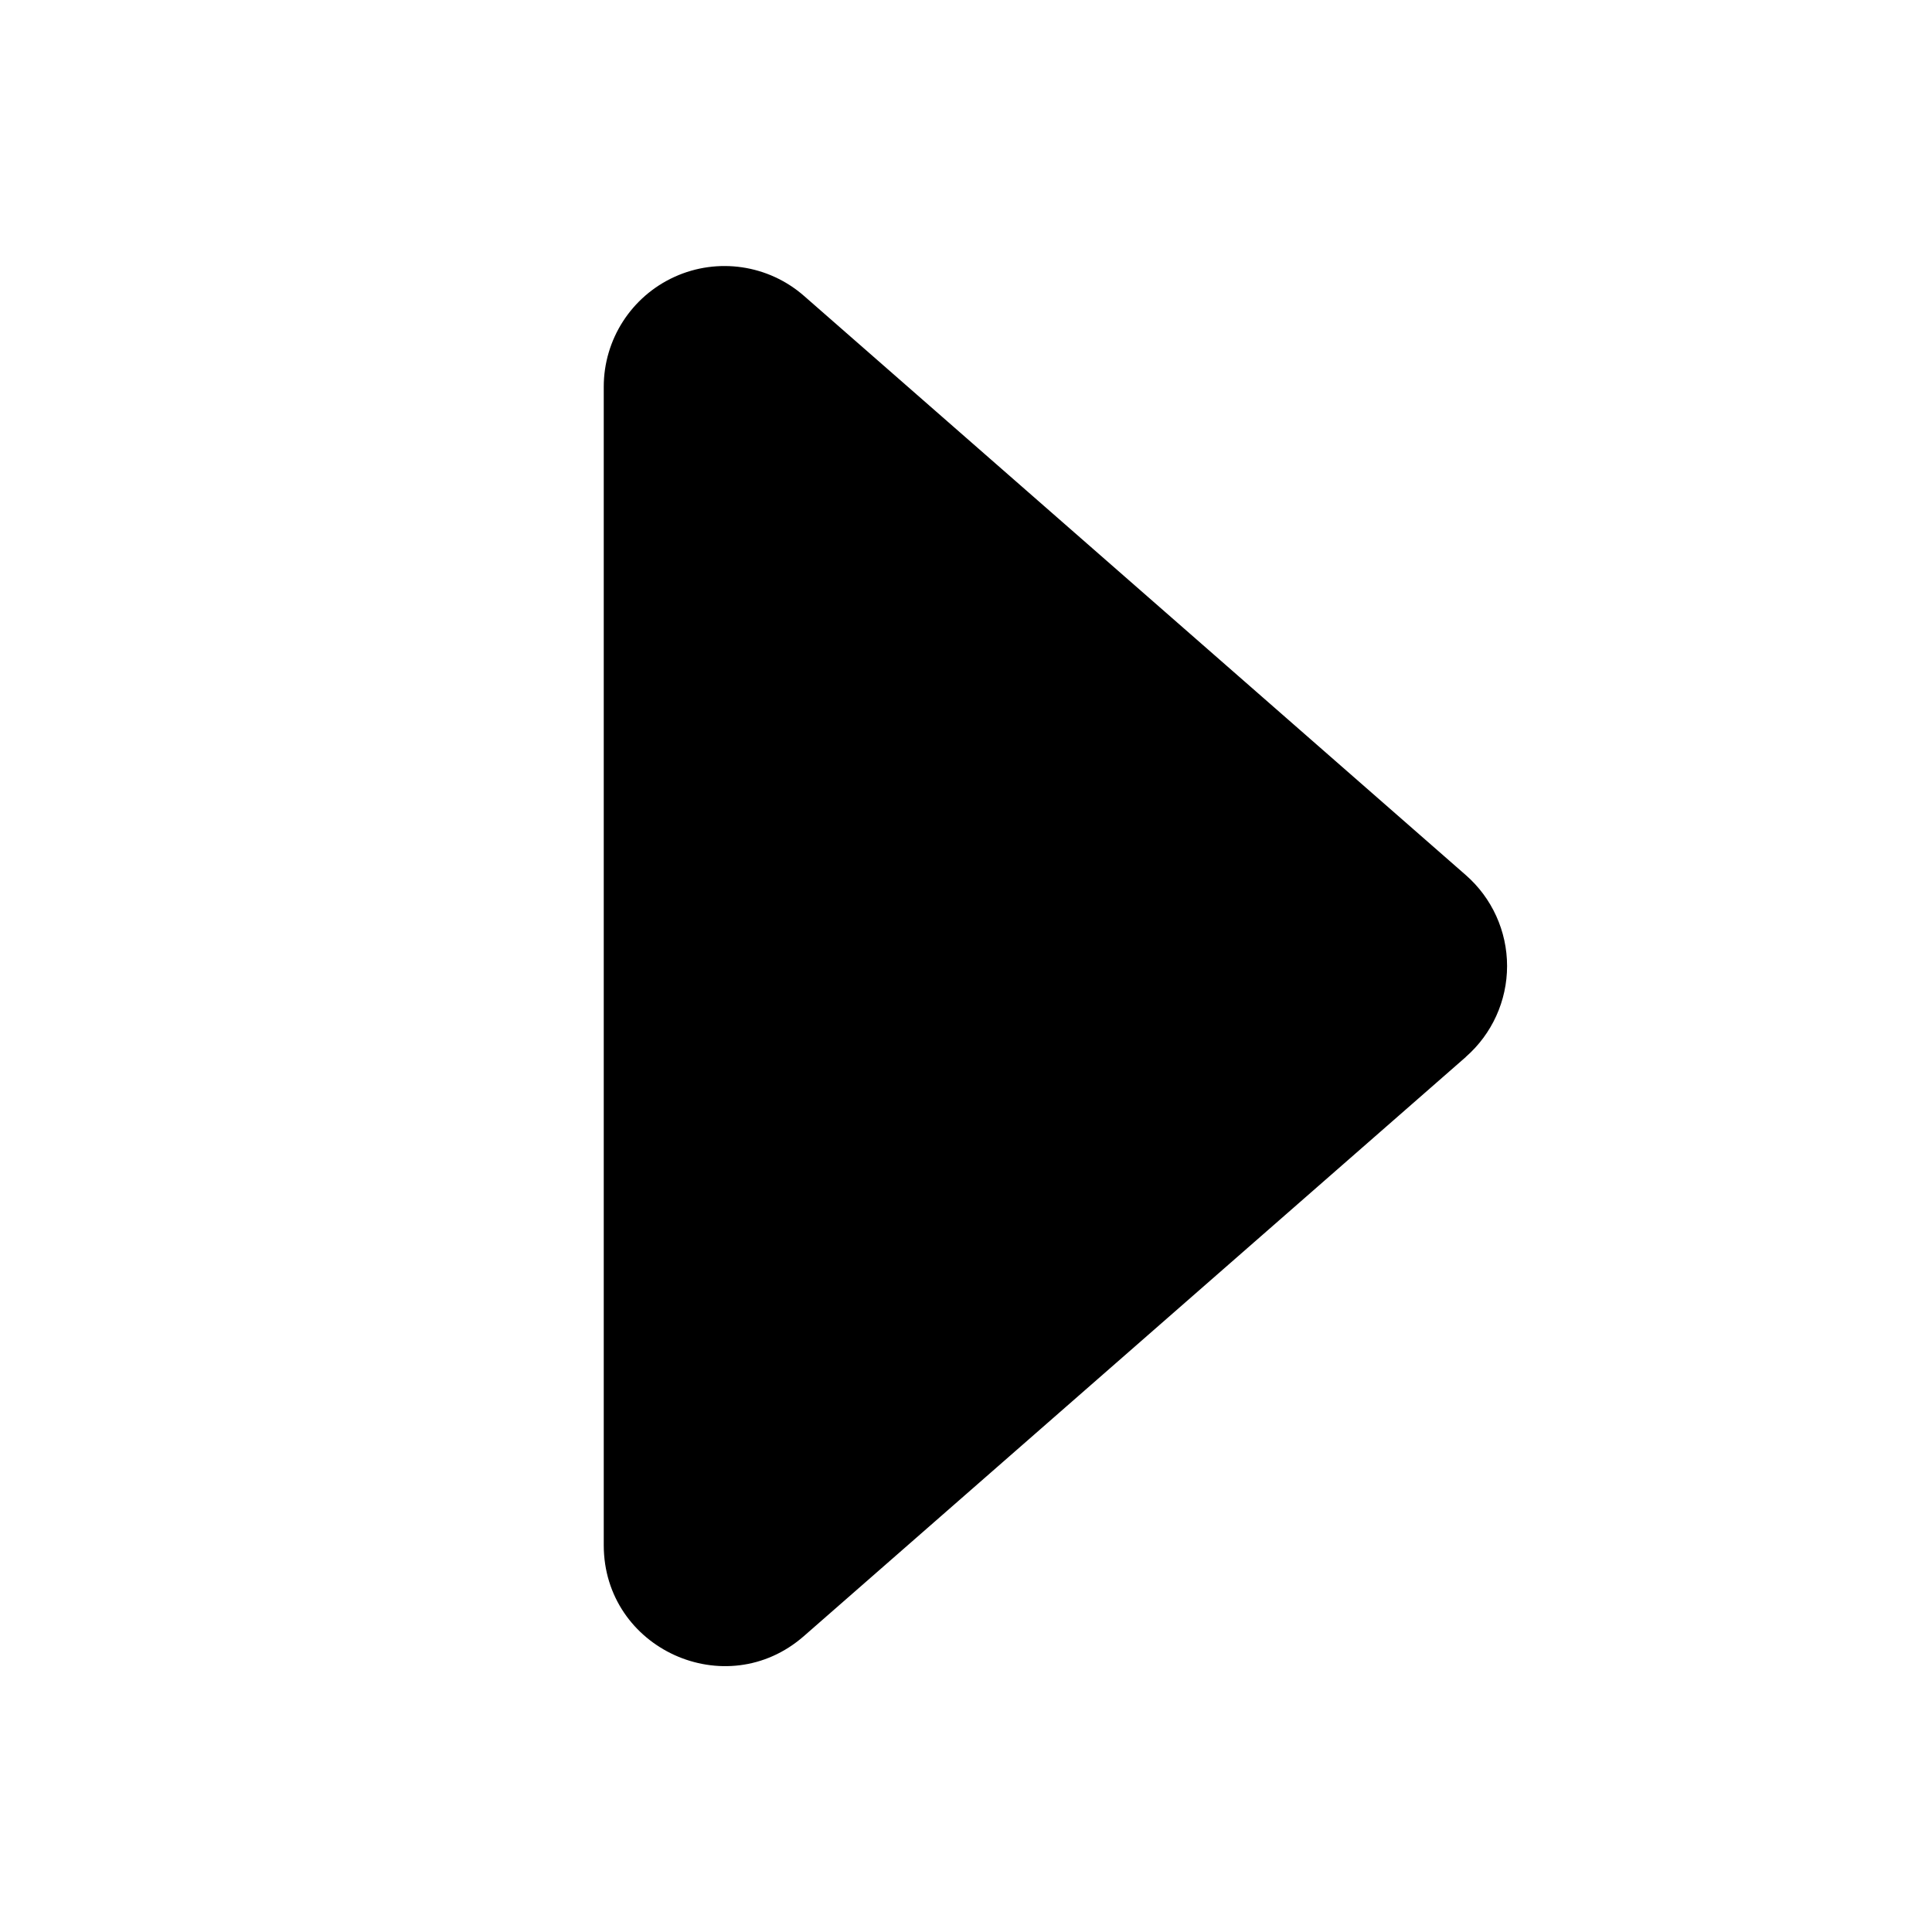
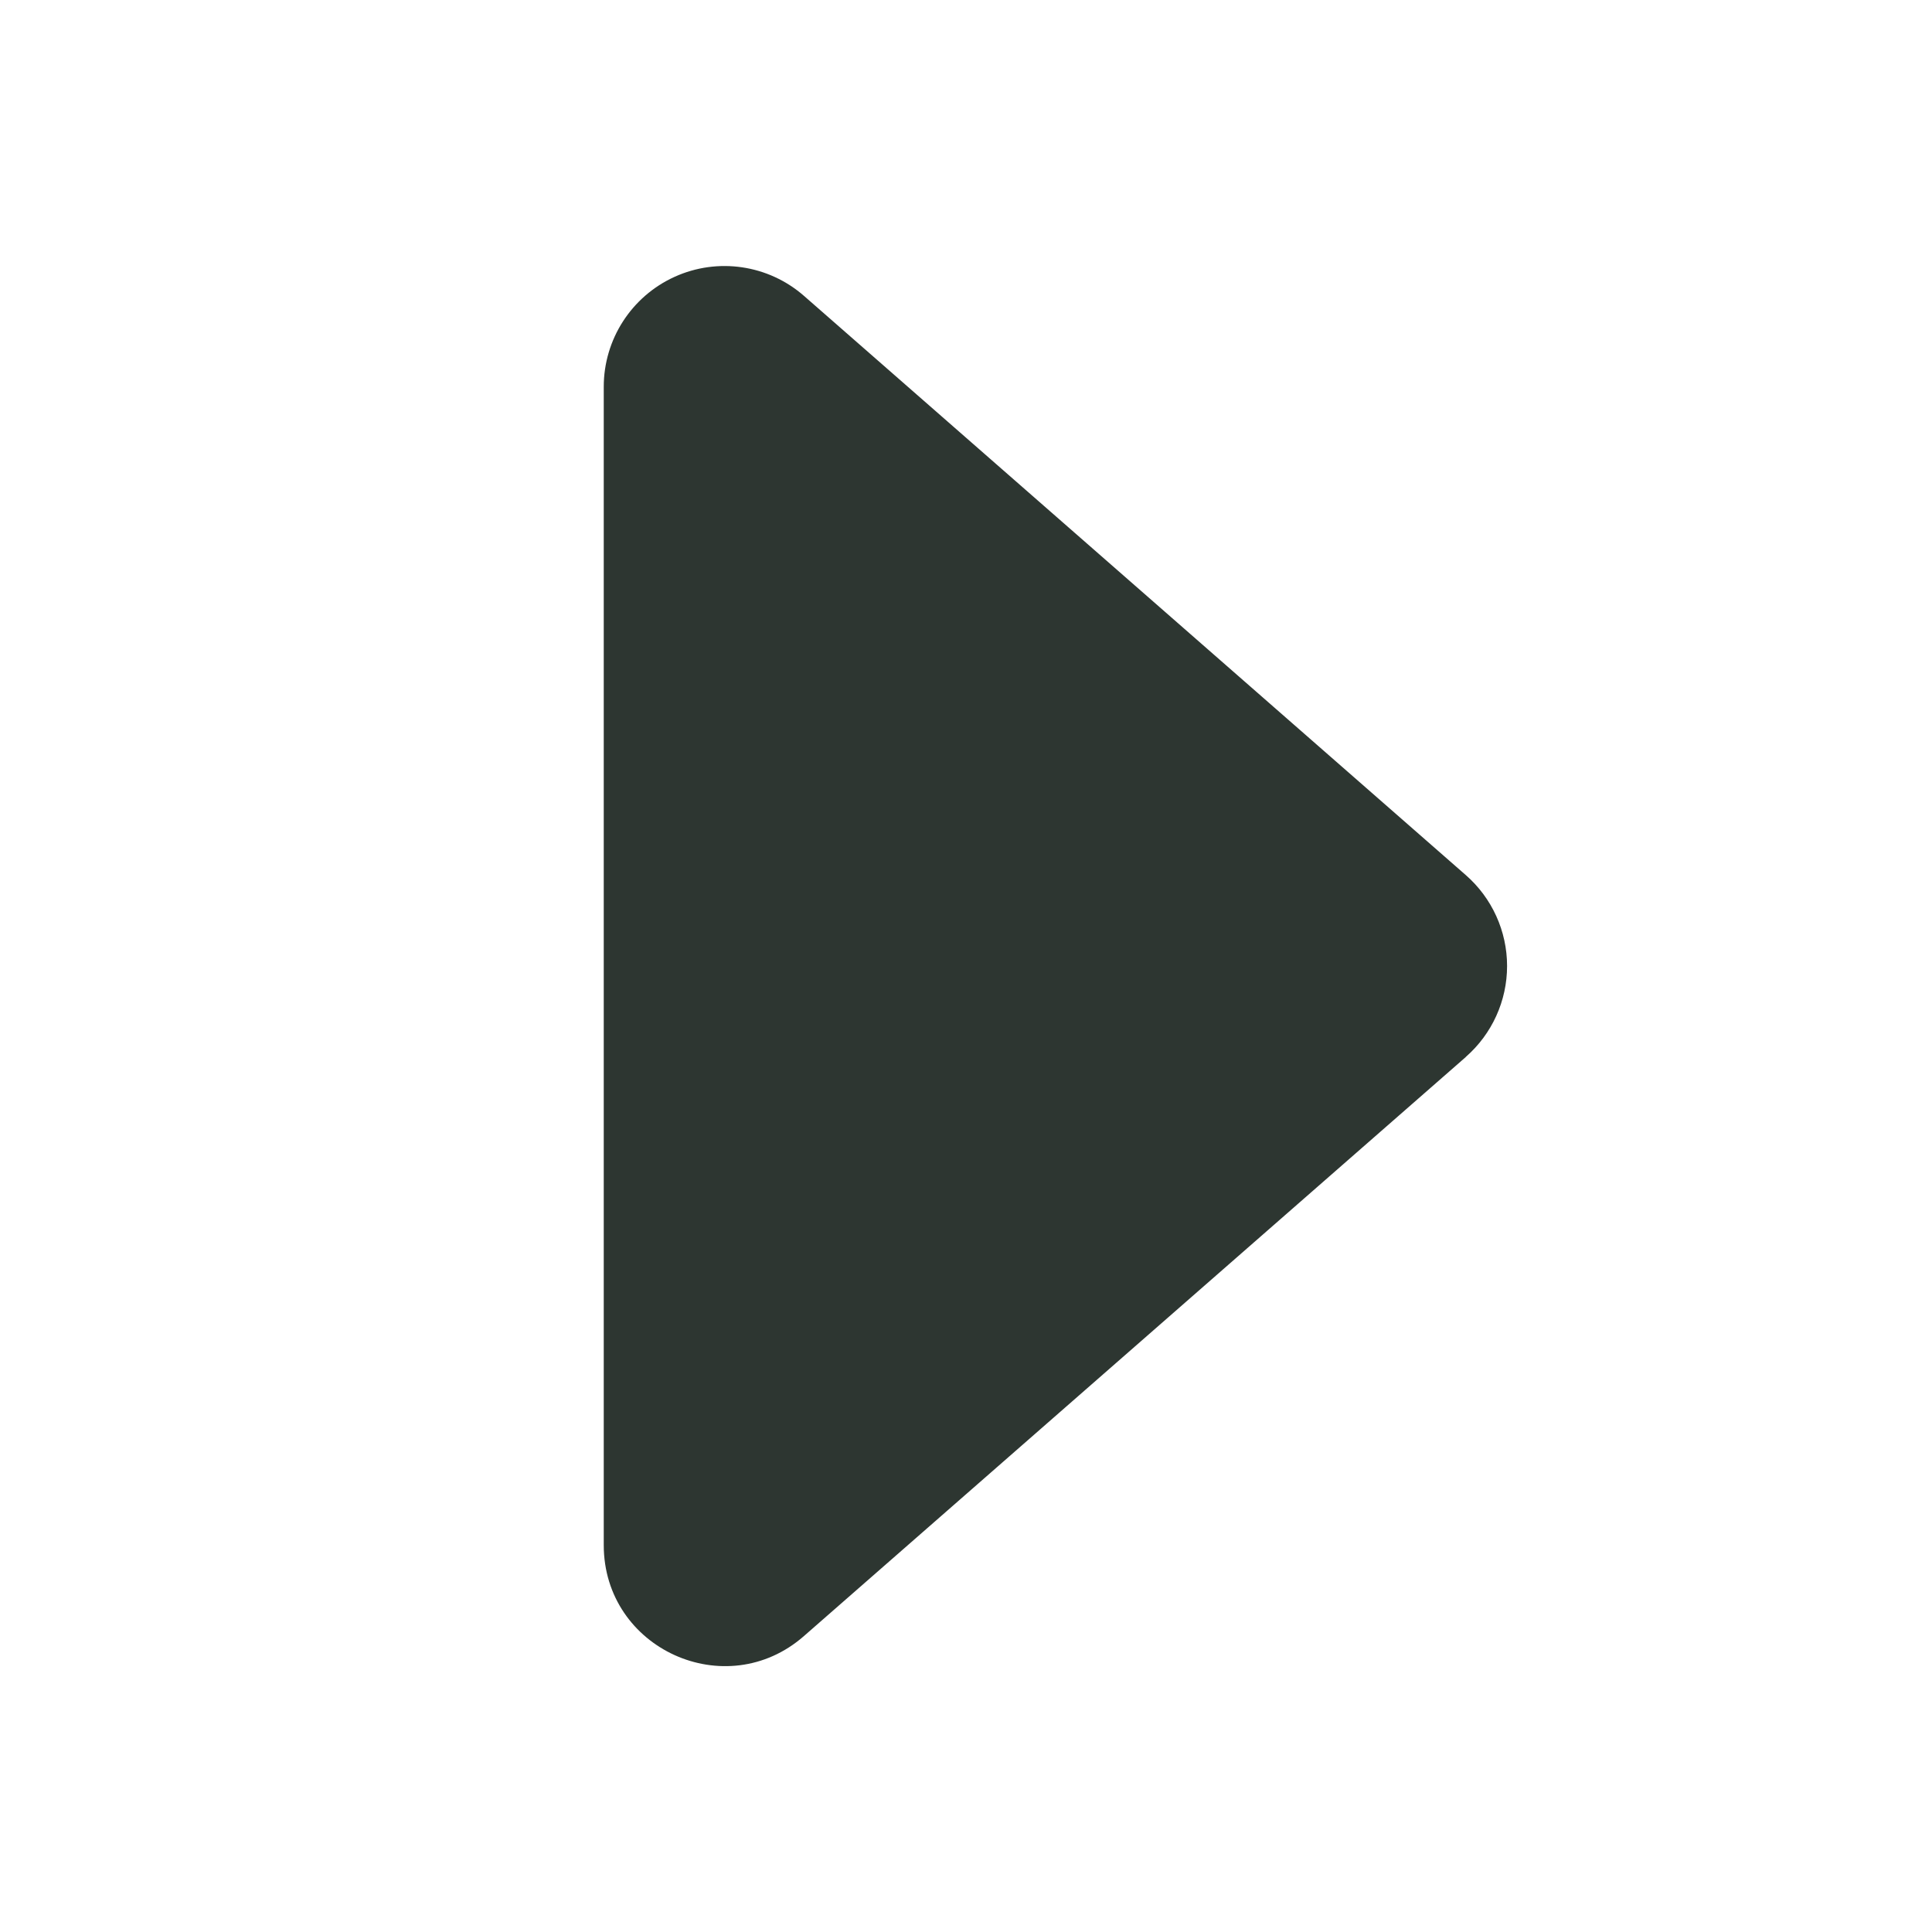
- <svg xmlns="http://www.w3.org/2000/svg" width="16" height="16" fill="currentColor" class="bi bi-caret-right-fill" viewBox="0 0 16 16">
+ <svg xmlns="http://www.w3.org/2000/svg" width="16" height="16" fill="#2d3631" class="bi bi-caret-right-fill" viewBox="0 0 16 16">
  <path d="m12.14 8.753-5.482 4.796c-.646.566-1.658.106-1.658-.753V3.204a1 1 0 0 1 1.659-.753l5.48 4.796a1 1 0 0 1 0 1.506z" />
</svg>
